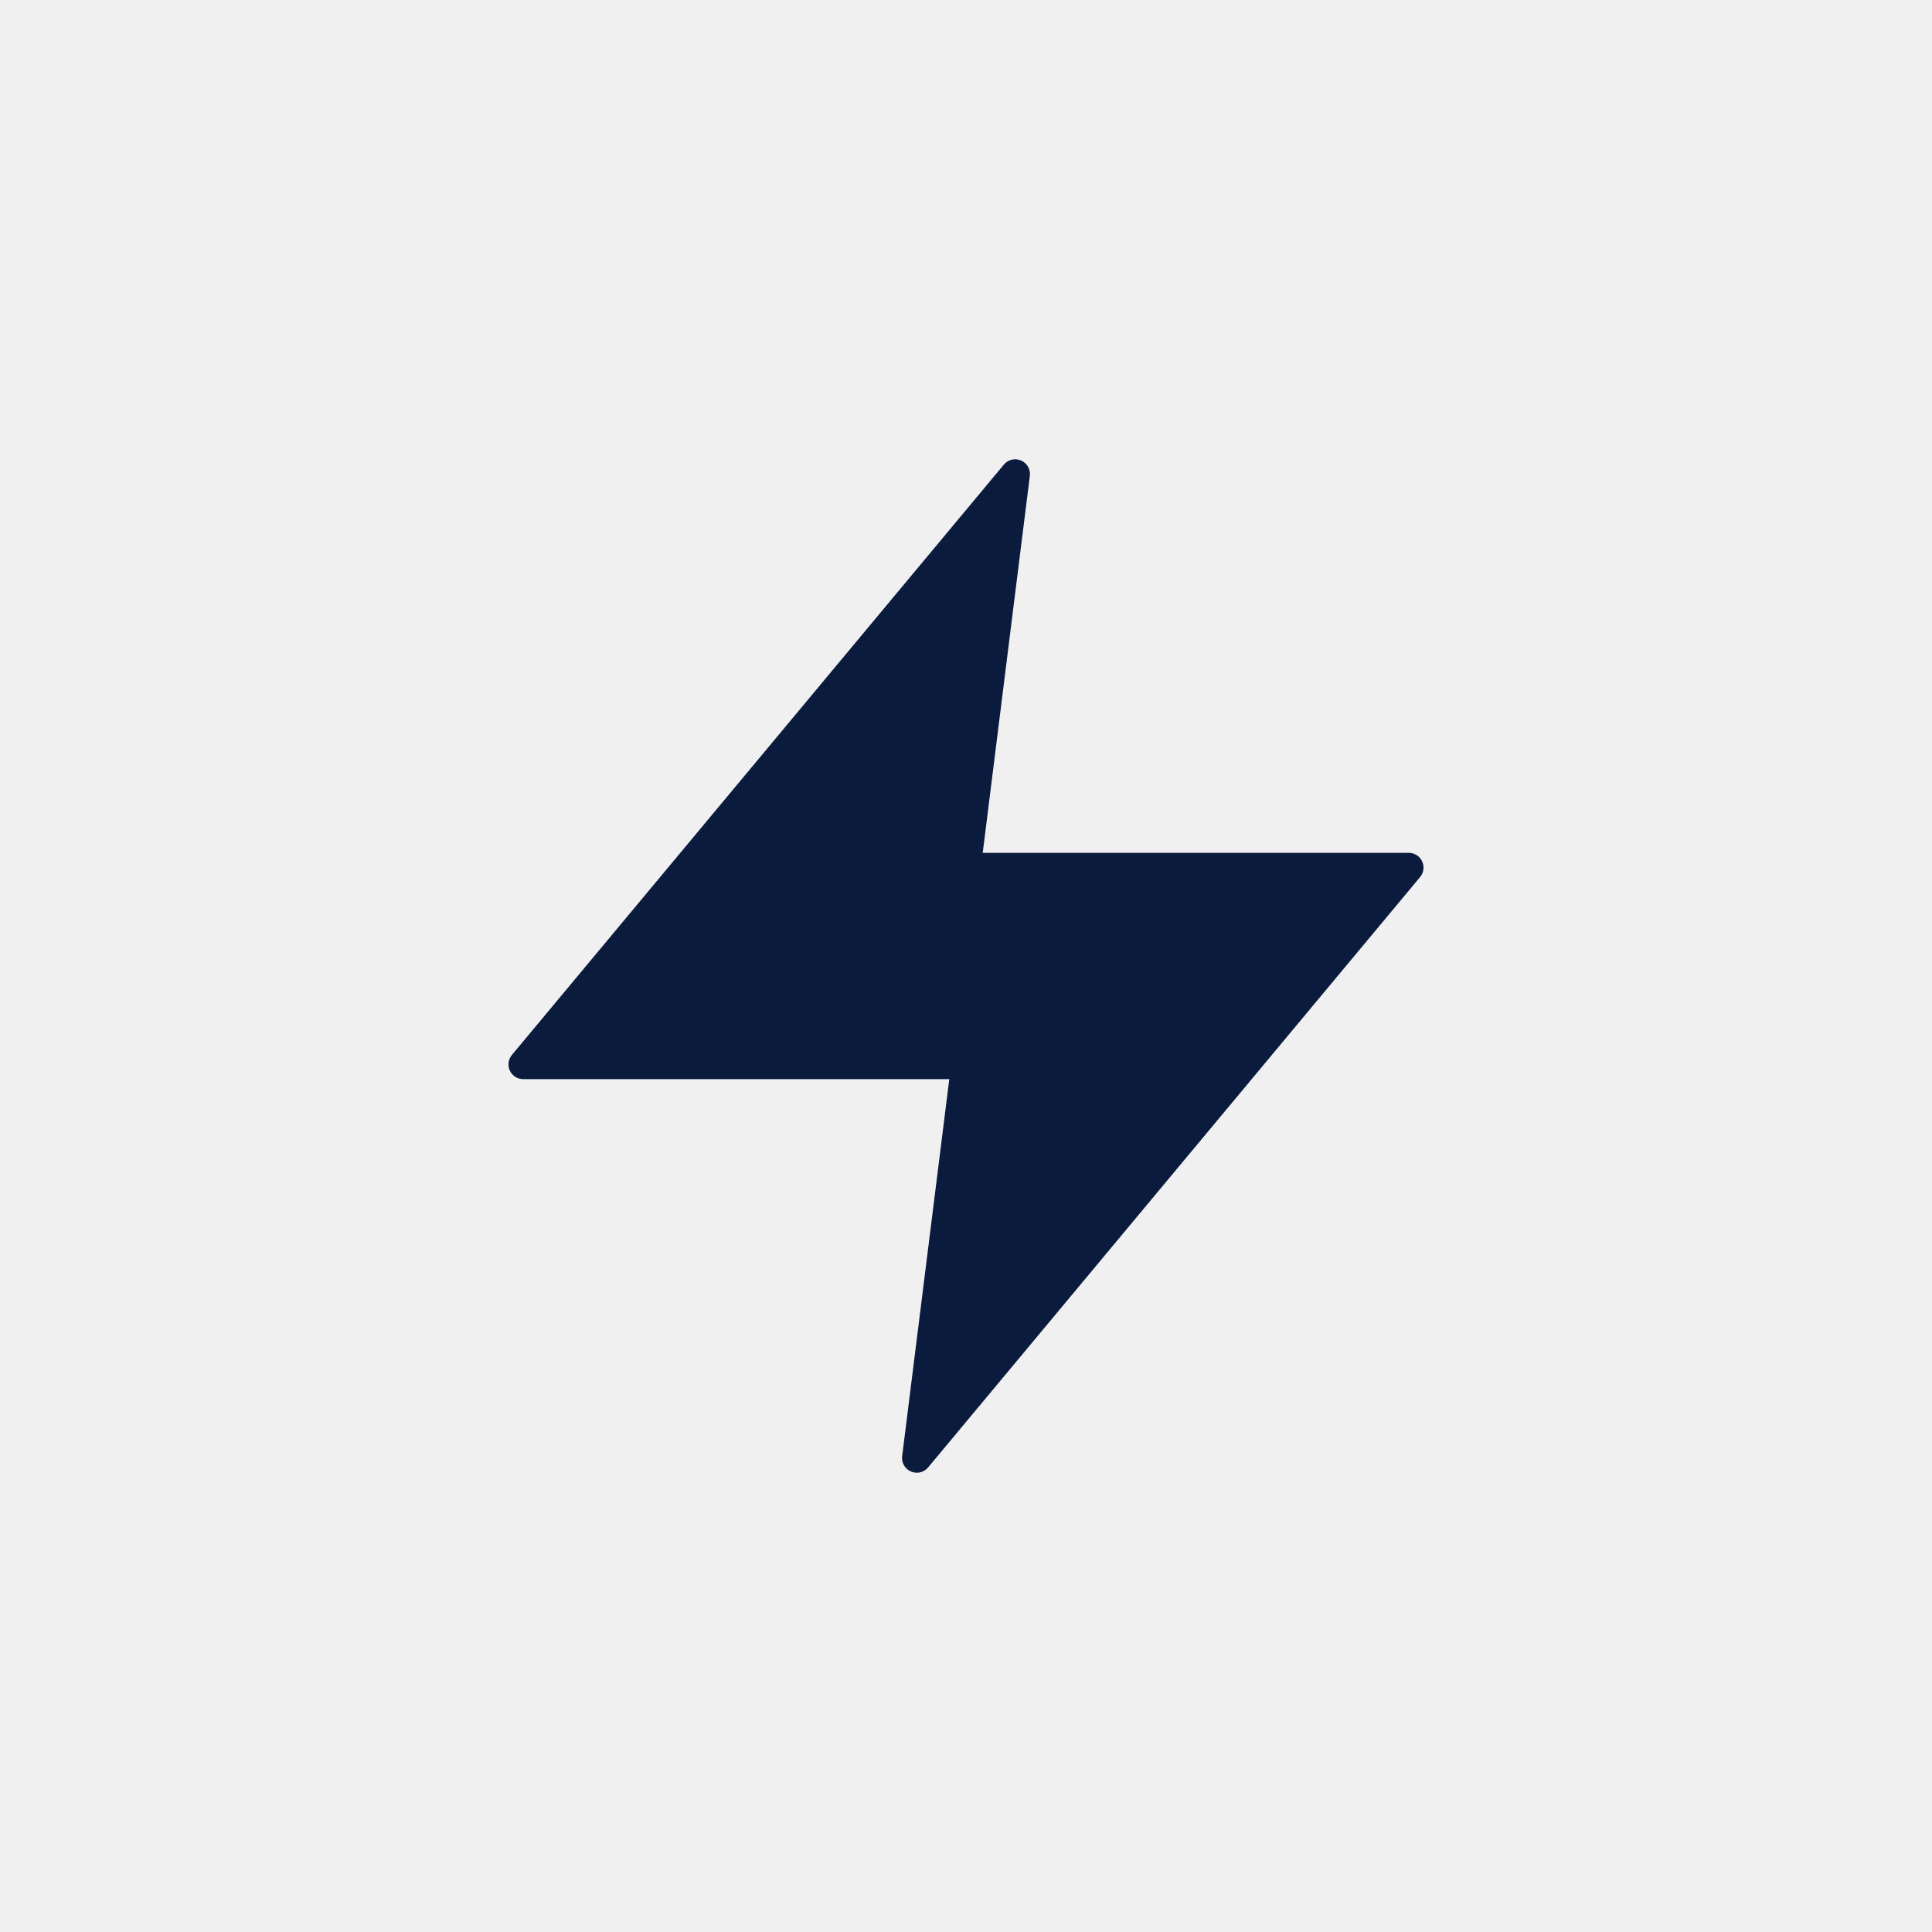
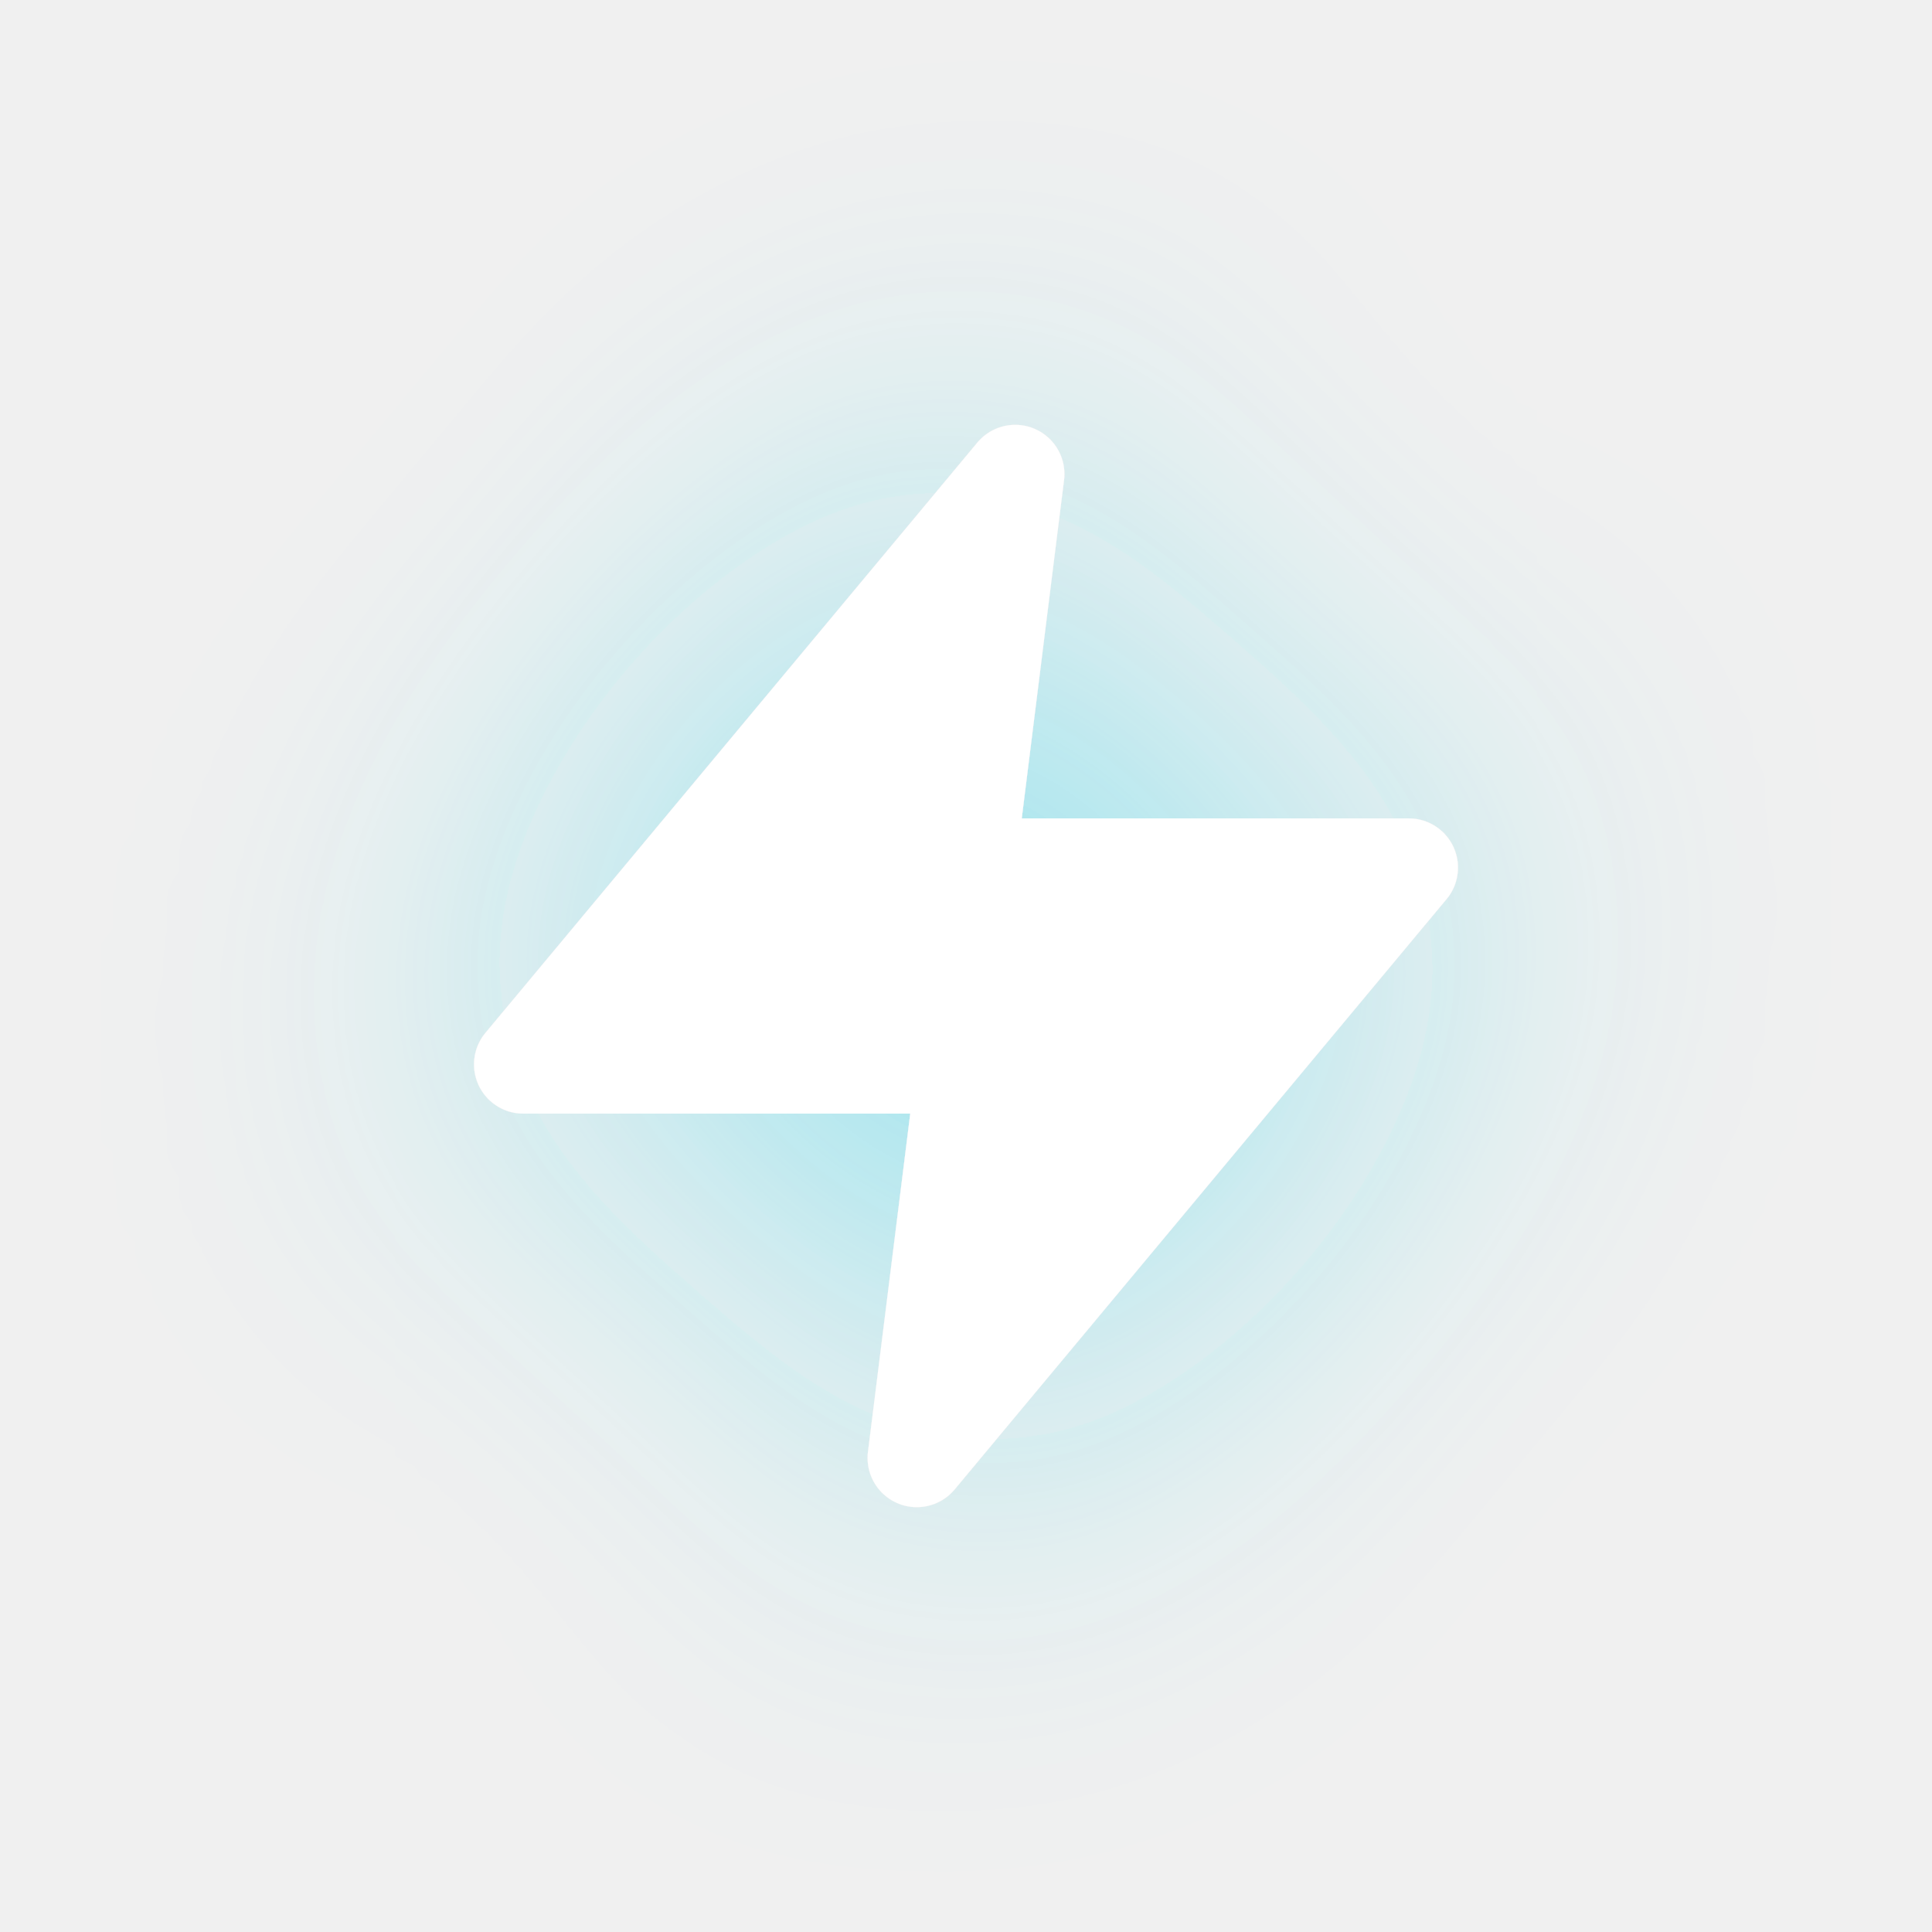
<svg xmlns="http://www.w3.org/2000/svg" width="432" height="432" viewBox="0 0 432 432" fill="none">
-   <g transform="translate(84 84) scale(11)" fill="#0b1b3d" stroke="#0b1b3d" stroke-width="0.6" stroke-linejoin="round">
+   <defs>
+     <filter id="bolt-glow-fg" x="-50%" y="-50%" width="200%" height="200%">
+       <feDropShadow dx="0" dy="0" stdDeviation="3" flood-color="#a5f3fc" flood-opacity="0.95" />
+       <feDropShadow dx="0" dy="0" stdDeviation="7" flood-color="#67e8f9" flood-opacity="0.7" />
+       <feDropShadow dx="0" dy="0" stdDeviation="14" flood-color="#22d3ee" flood-opacity="0.45" />
+     </filter>
+   </defs>
+   <g transform="translate(84 84) scale(11)" fill="#ffffff" stroke="#ffffff" stroke-width="2" stroke-linejoin="round" stroke-linecap="round" filter="url(#bolt-glow-fg)">
    <path d="M13 2 L3 14 h9 l-1 8 L21 10 h-9 l1 -8 z" />
  </g>
</svg>
